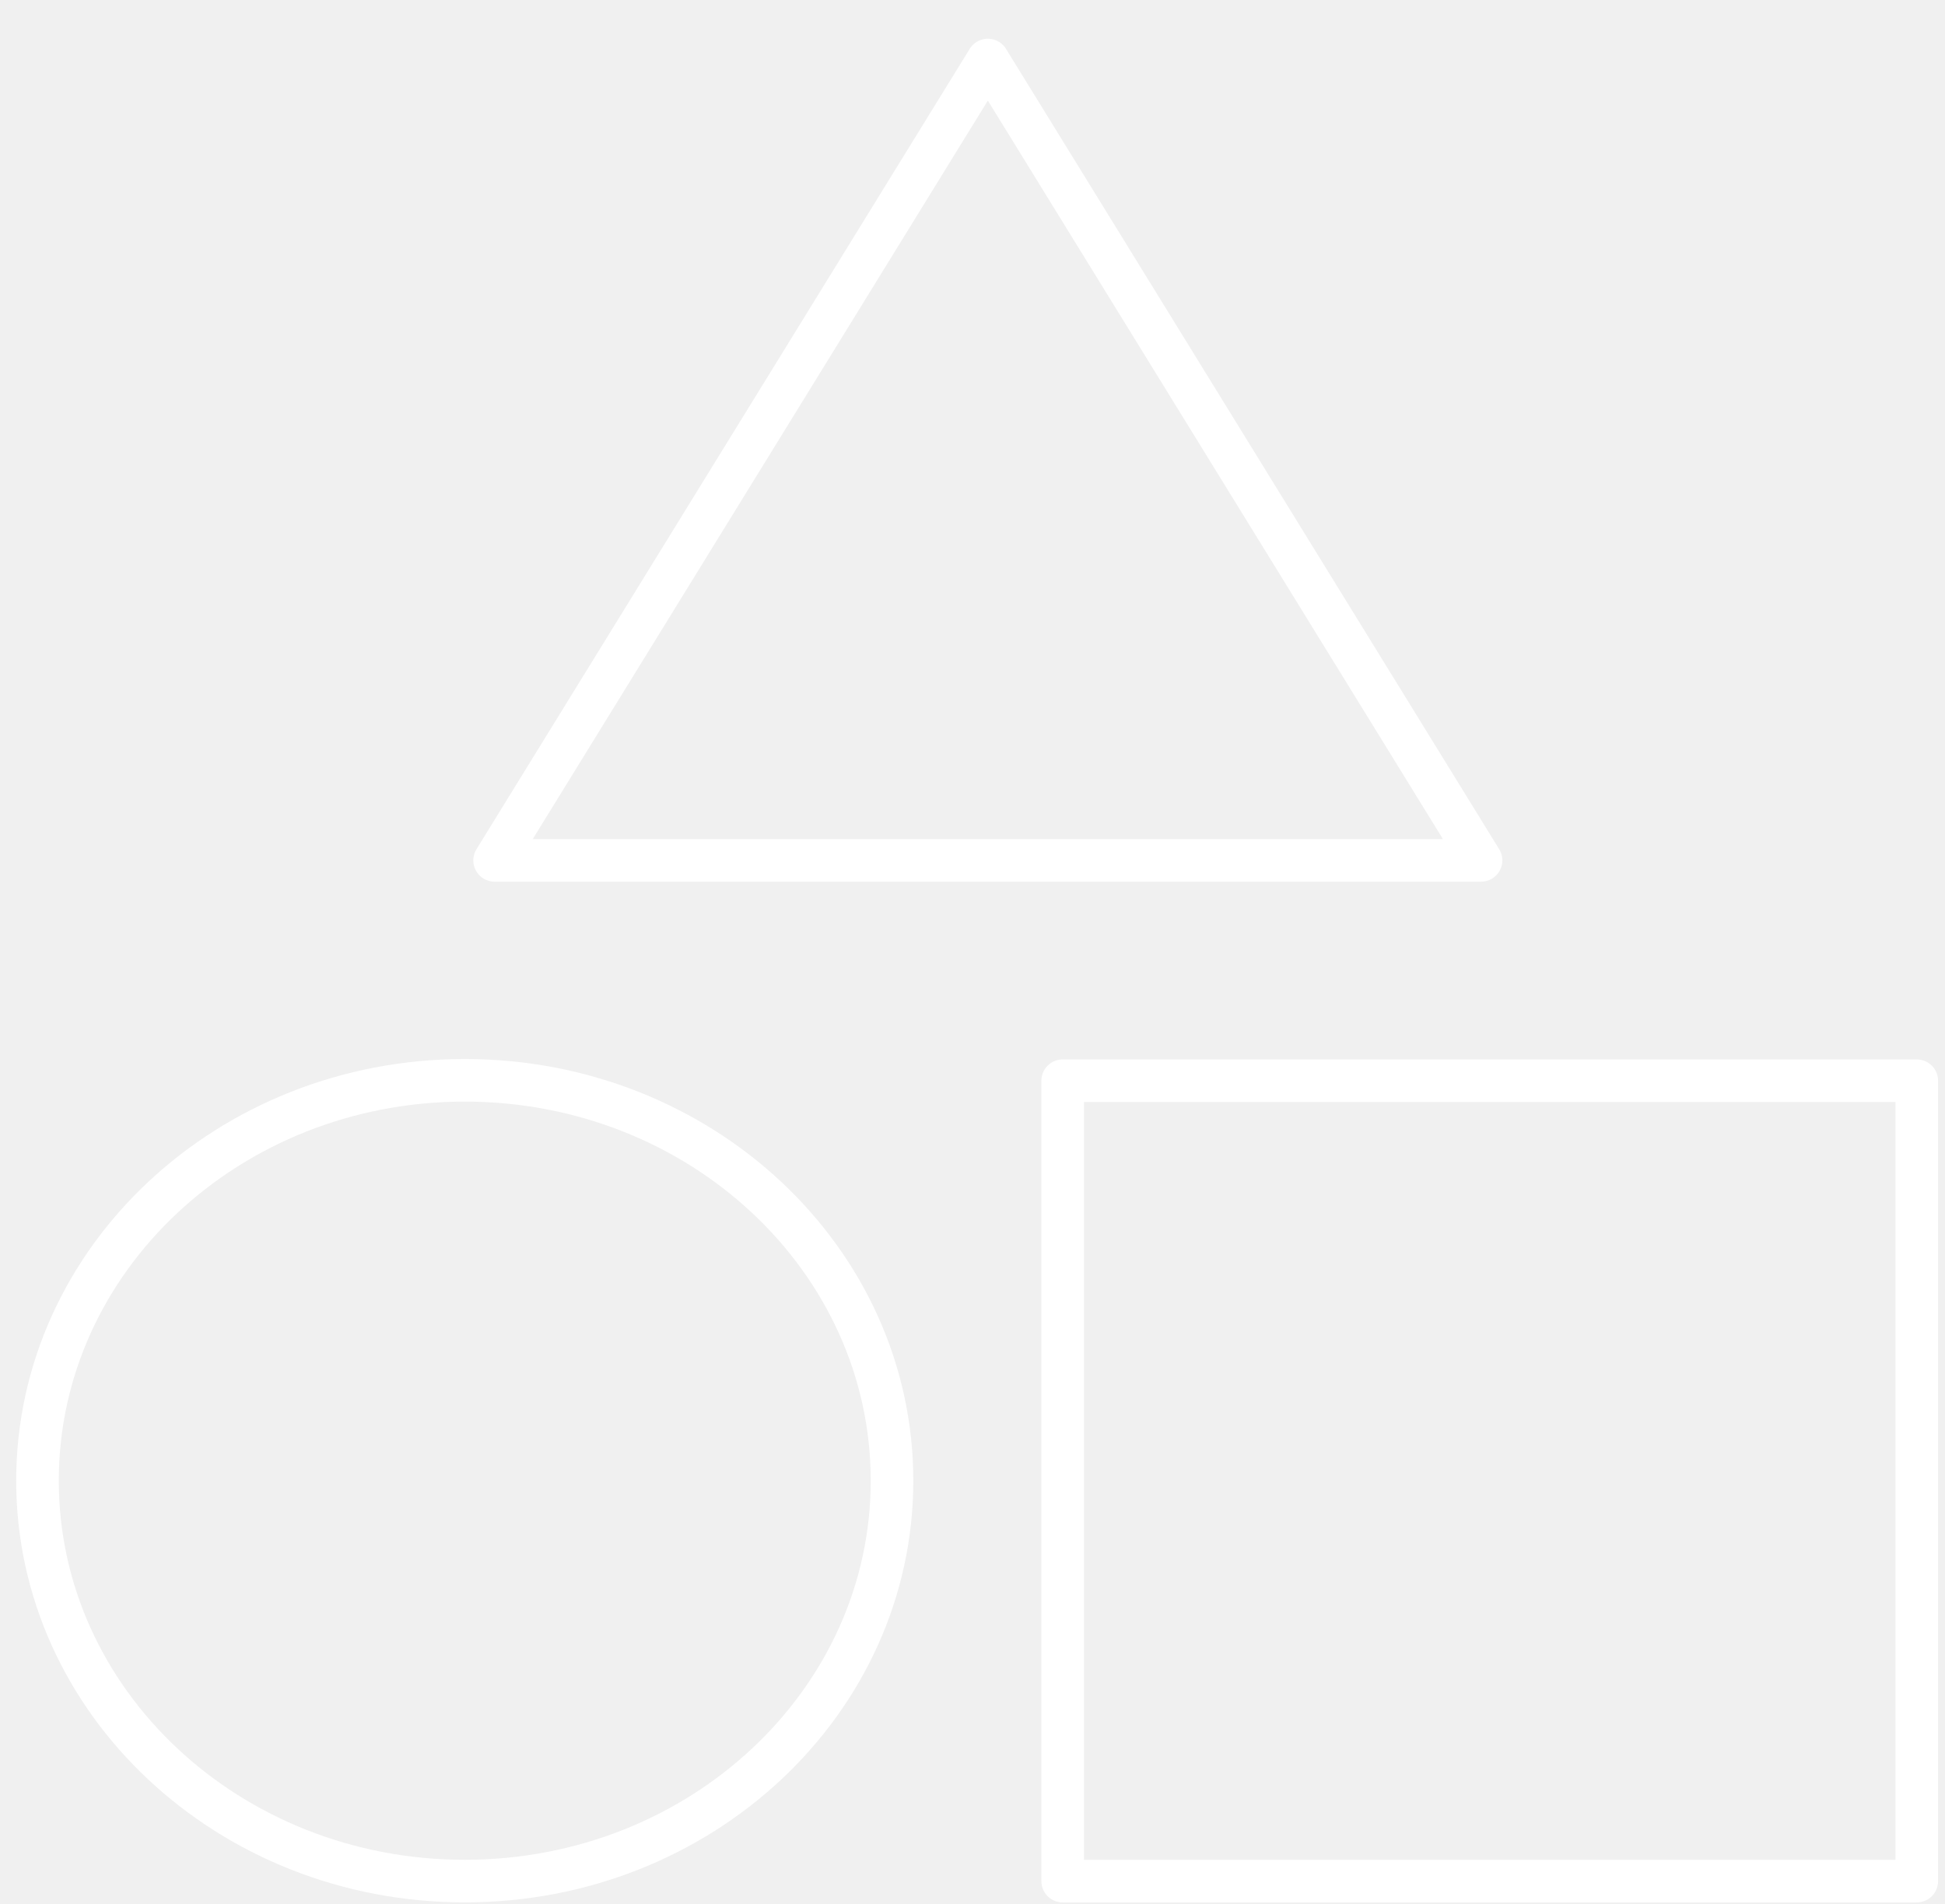
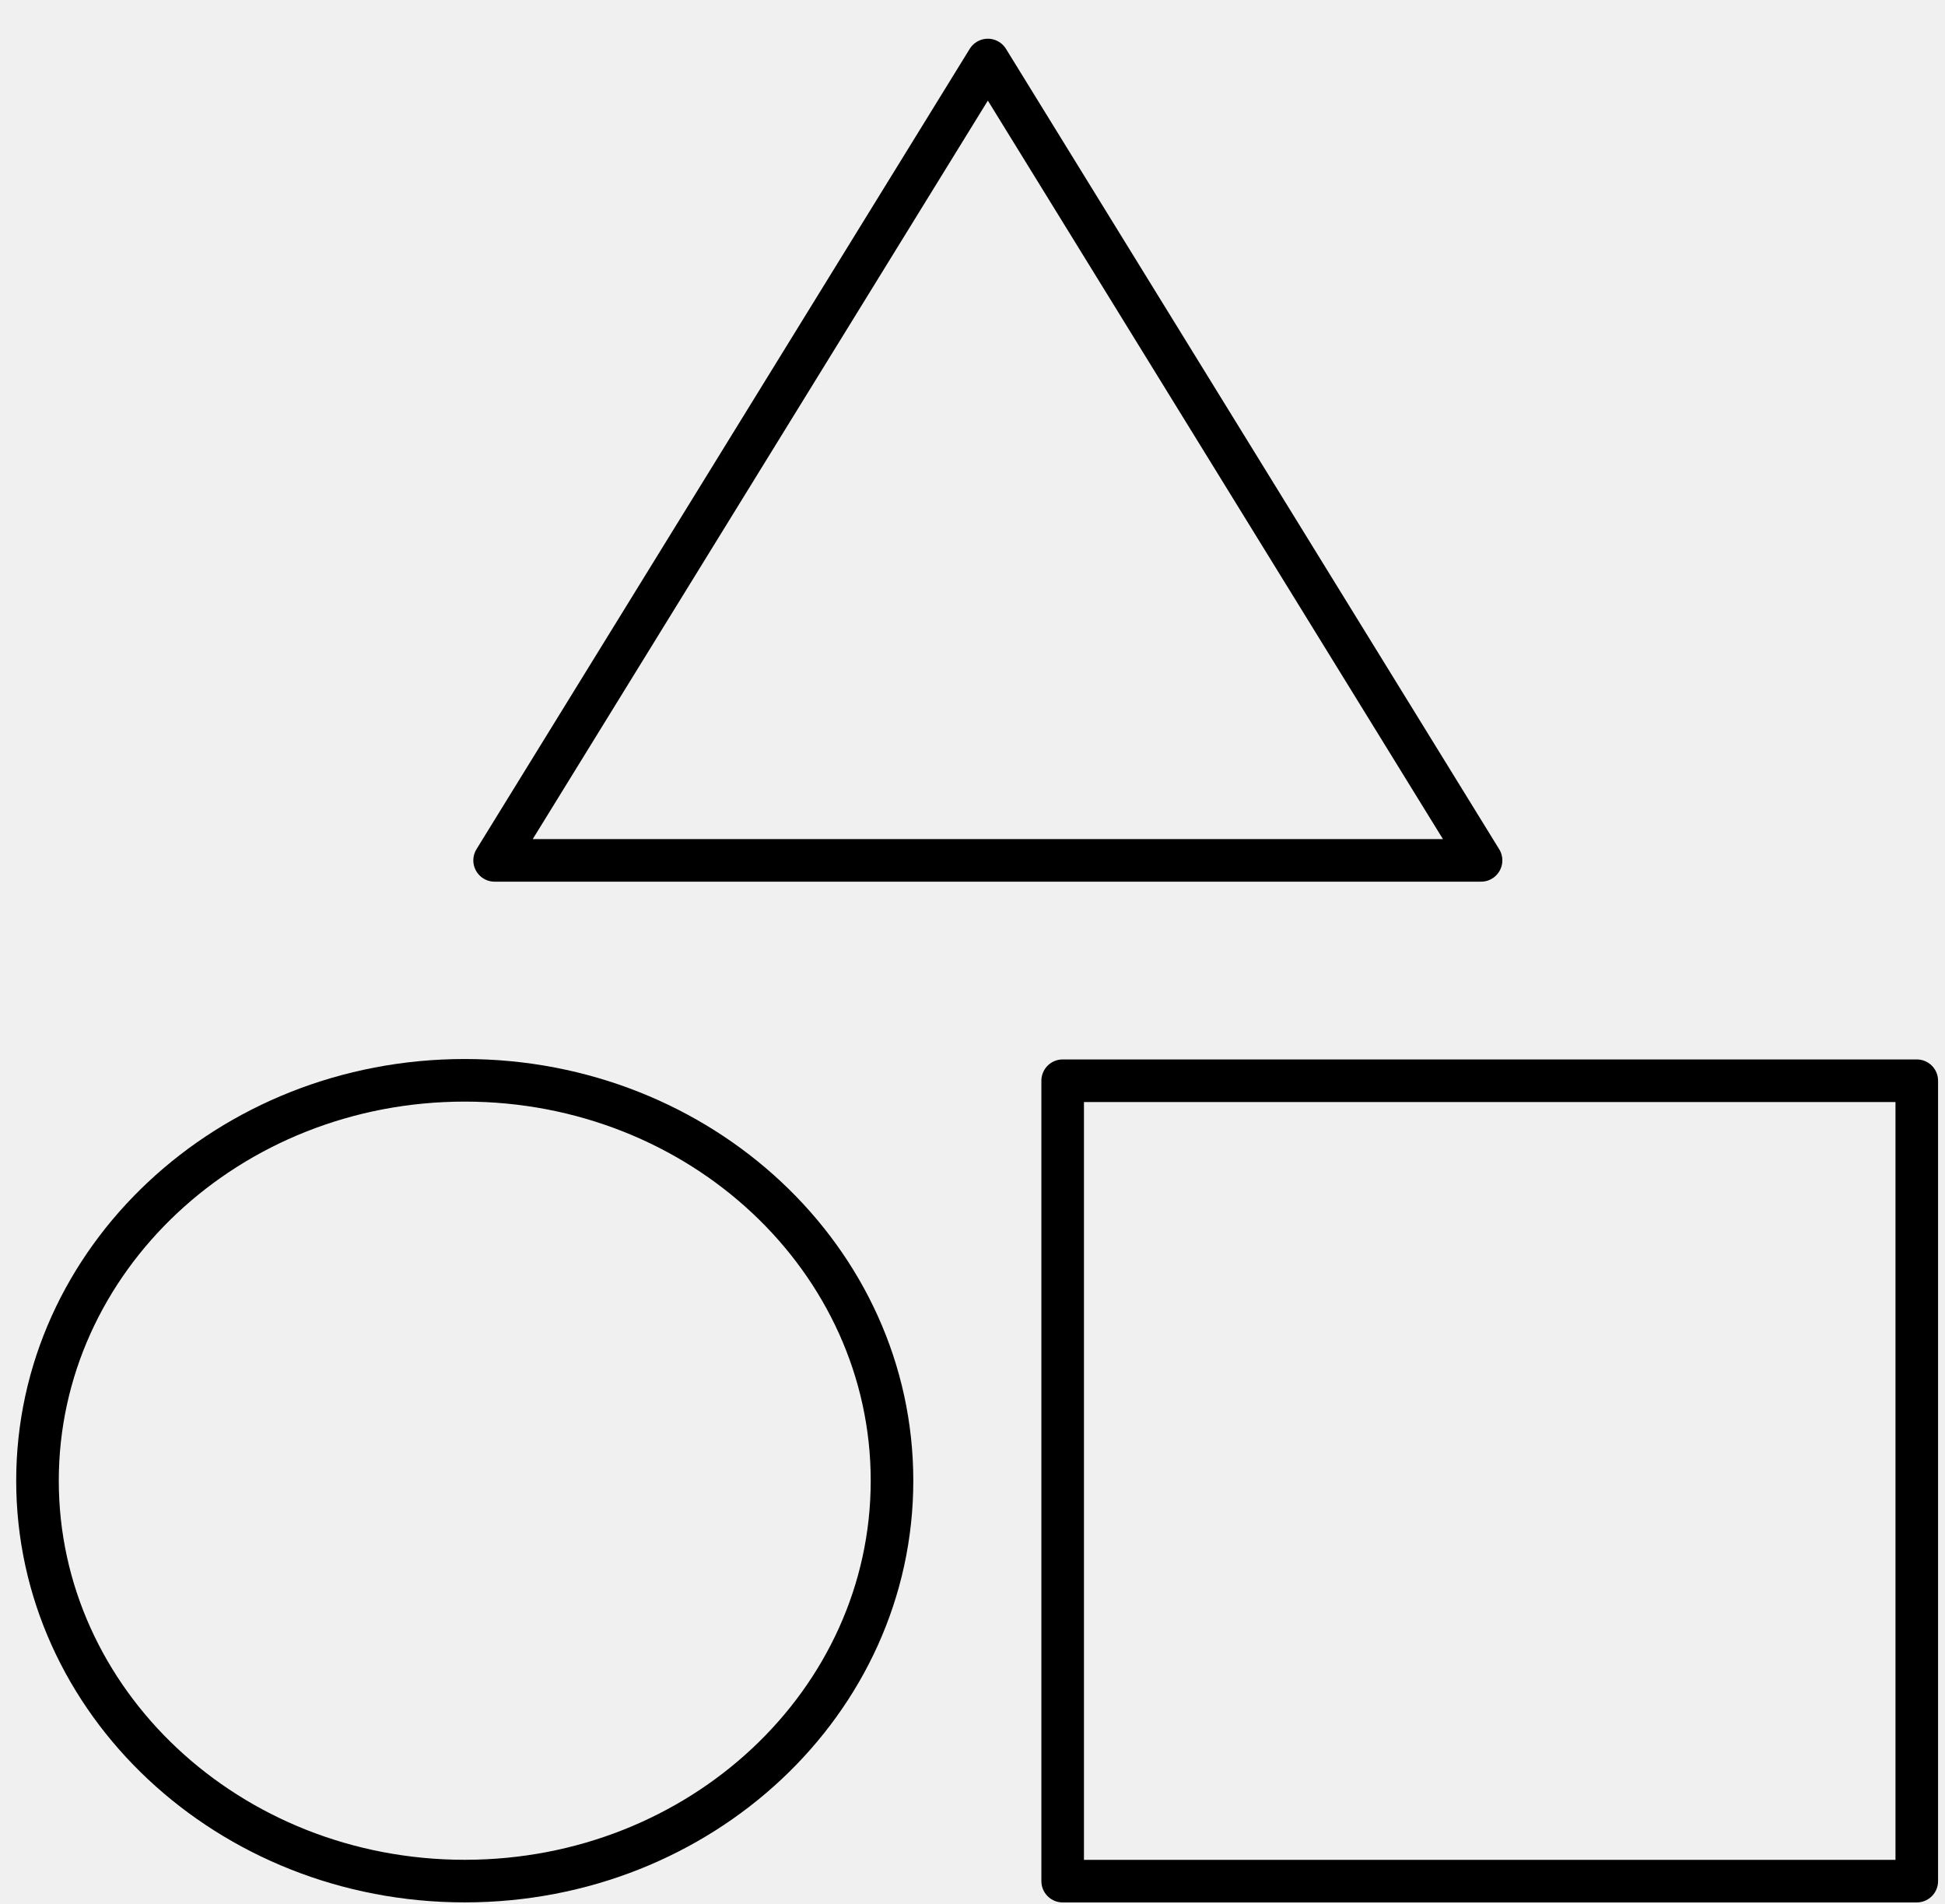
<svg xmlns="http://www.w3.org/2000/svg" width="47" height="46" viewBox="0 0 47 46" fill="none">
-   <path d="M46.318 26.112H25.679V45.451H46.318V26.112Z" stroke="white" stroke-width="1.029" stroke-linecap="round" stroke-linejoin="round" />
-   <path d="M11.231 45.45C16.933 45.45 21.555 41.119 21.555 35.776C21.555 30.433 16.933 26.102 11.231 26.102C5.529 26.102 0.906 30.433 0.906 35.776C0.906 41.119 5.529 45.45 11.231 45.45Z" stroke="white" stroke-width="1.029" stroke-linecap="round" stroke-linejoin="round" />
-   <path d="M23.871 1.45L11.952 20.788H35.789L23.871 1.45Z" stroke="white" stroke-width="1.029" stroke-linecap="round" stroke-linejoin="round" />
+   <path d="M46.318 26.112H25.679V45.451H46.318V26.112Z" stroke="black" stroke-width="1.029" stroke-linecap="round" stroke-linejoin="round" />
+   <path d="M11.231 45.45C16.933 45.45 21.555 41.119 21.555 35.776C21.555 30.433 16.933 26.102 11.231 26.102C5.529 26.102 0.906 30.433 0.906 35.776C0.906 41.119 5.529 45.45 11.231 45.45Z" stroke="black" stroke-width="1.029" stroke-linecap="round" stroke-linejoin="round" />
+   <path d="M23.871 1.45L11.952 20.788H35.789L23.871 1.45Z" stroke="black" stroke-width="1.029" stroke-linecap="round" stroke-linejoin="round" />
</svg>
